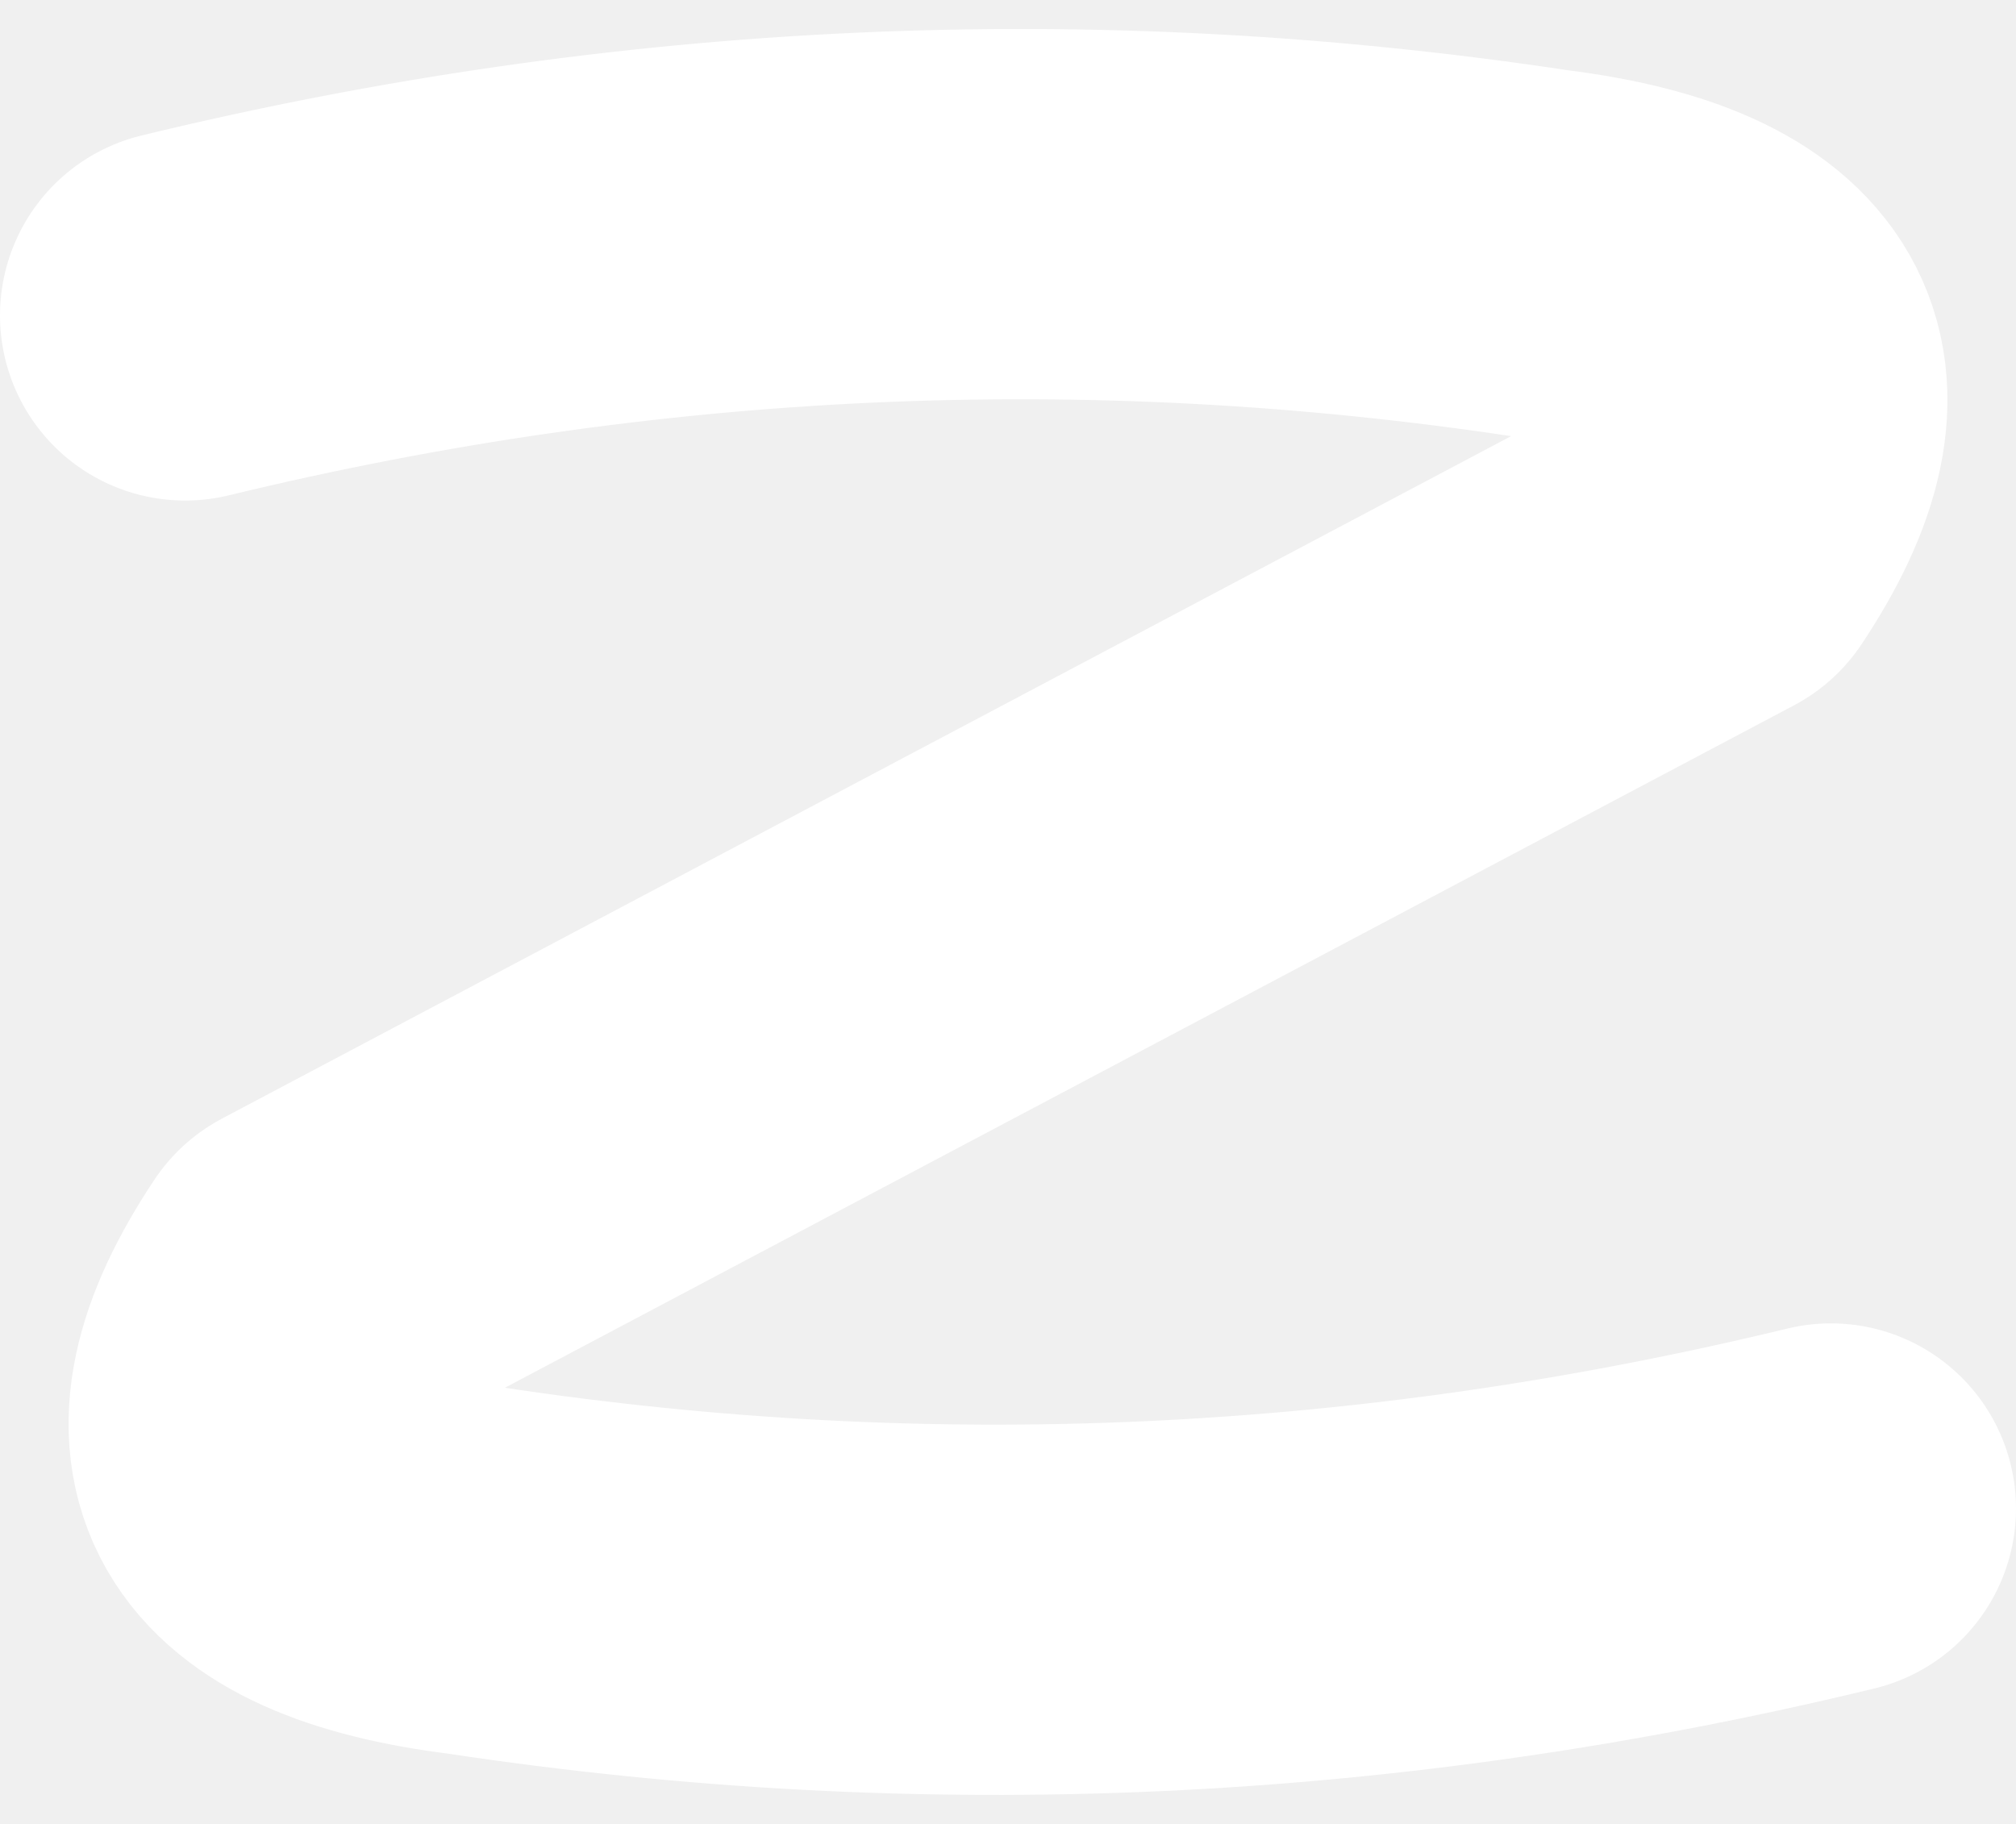
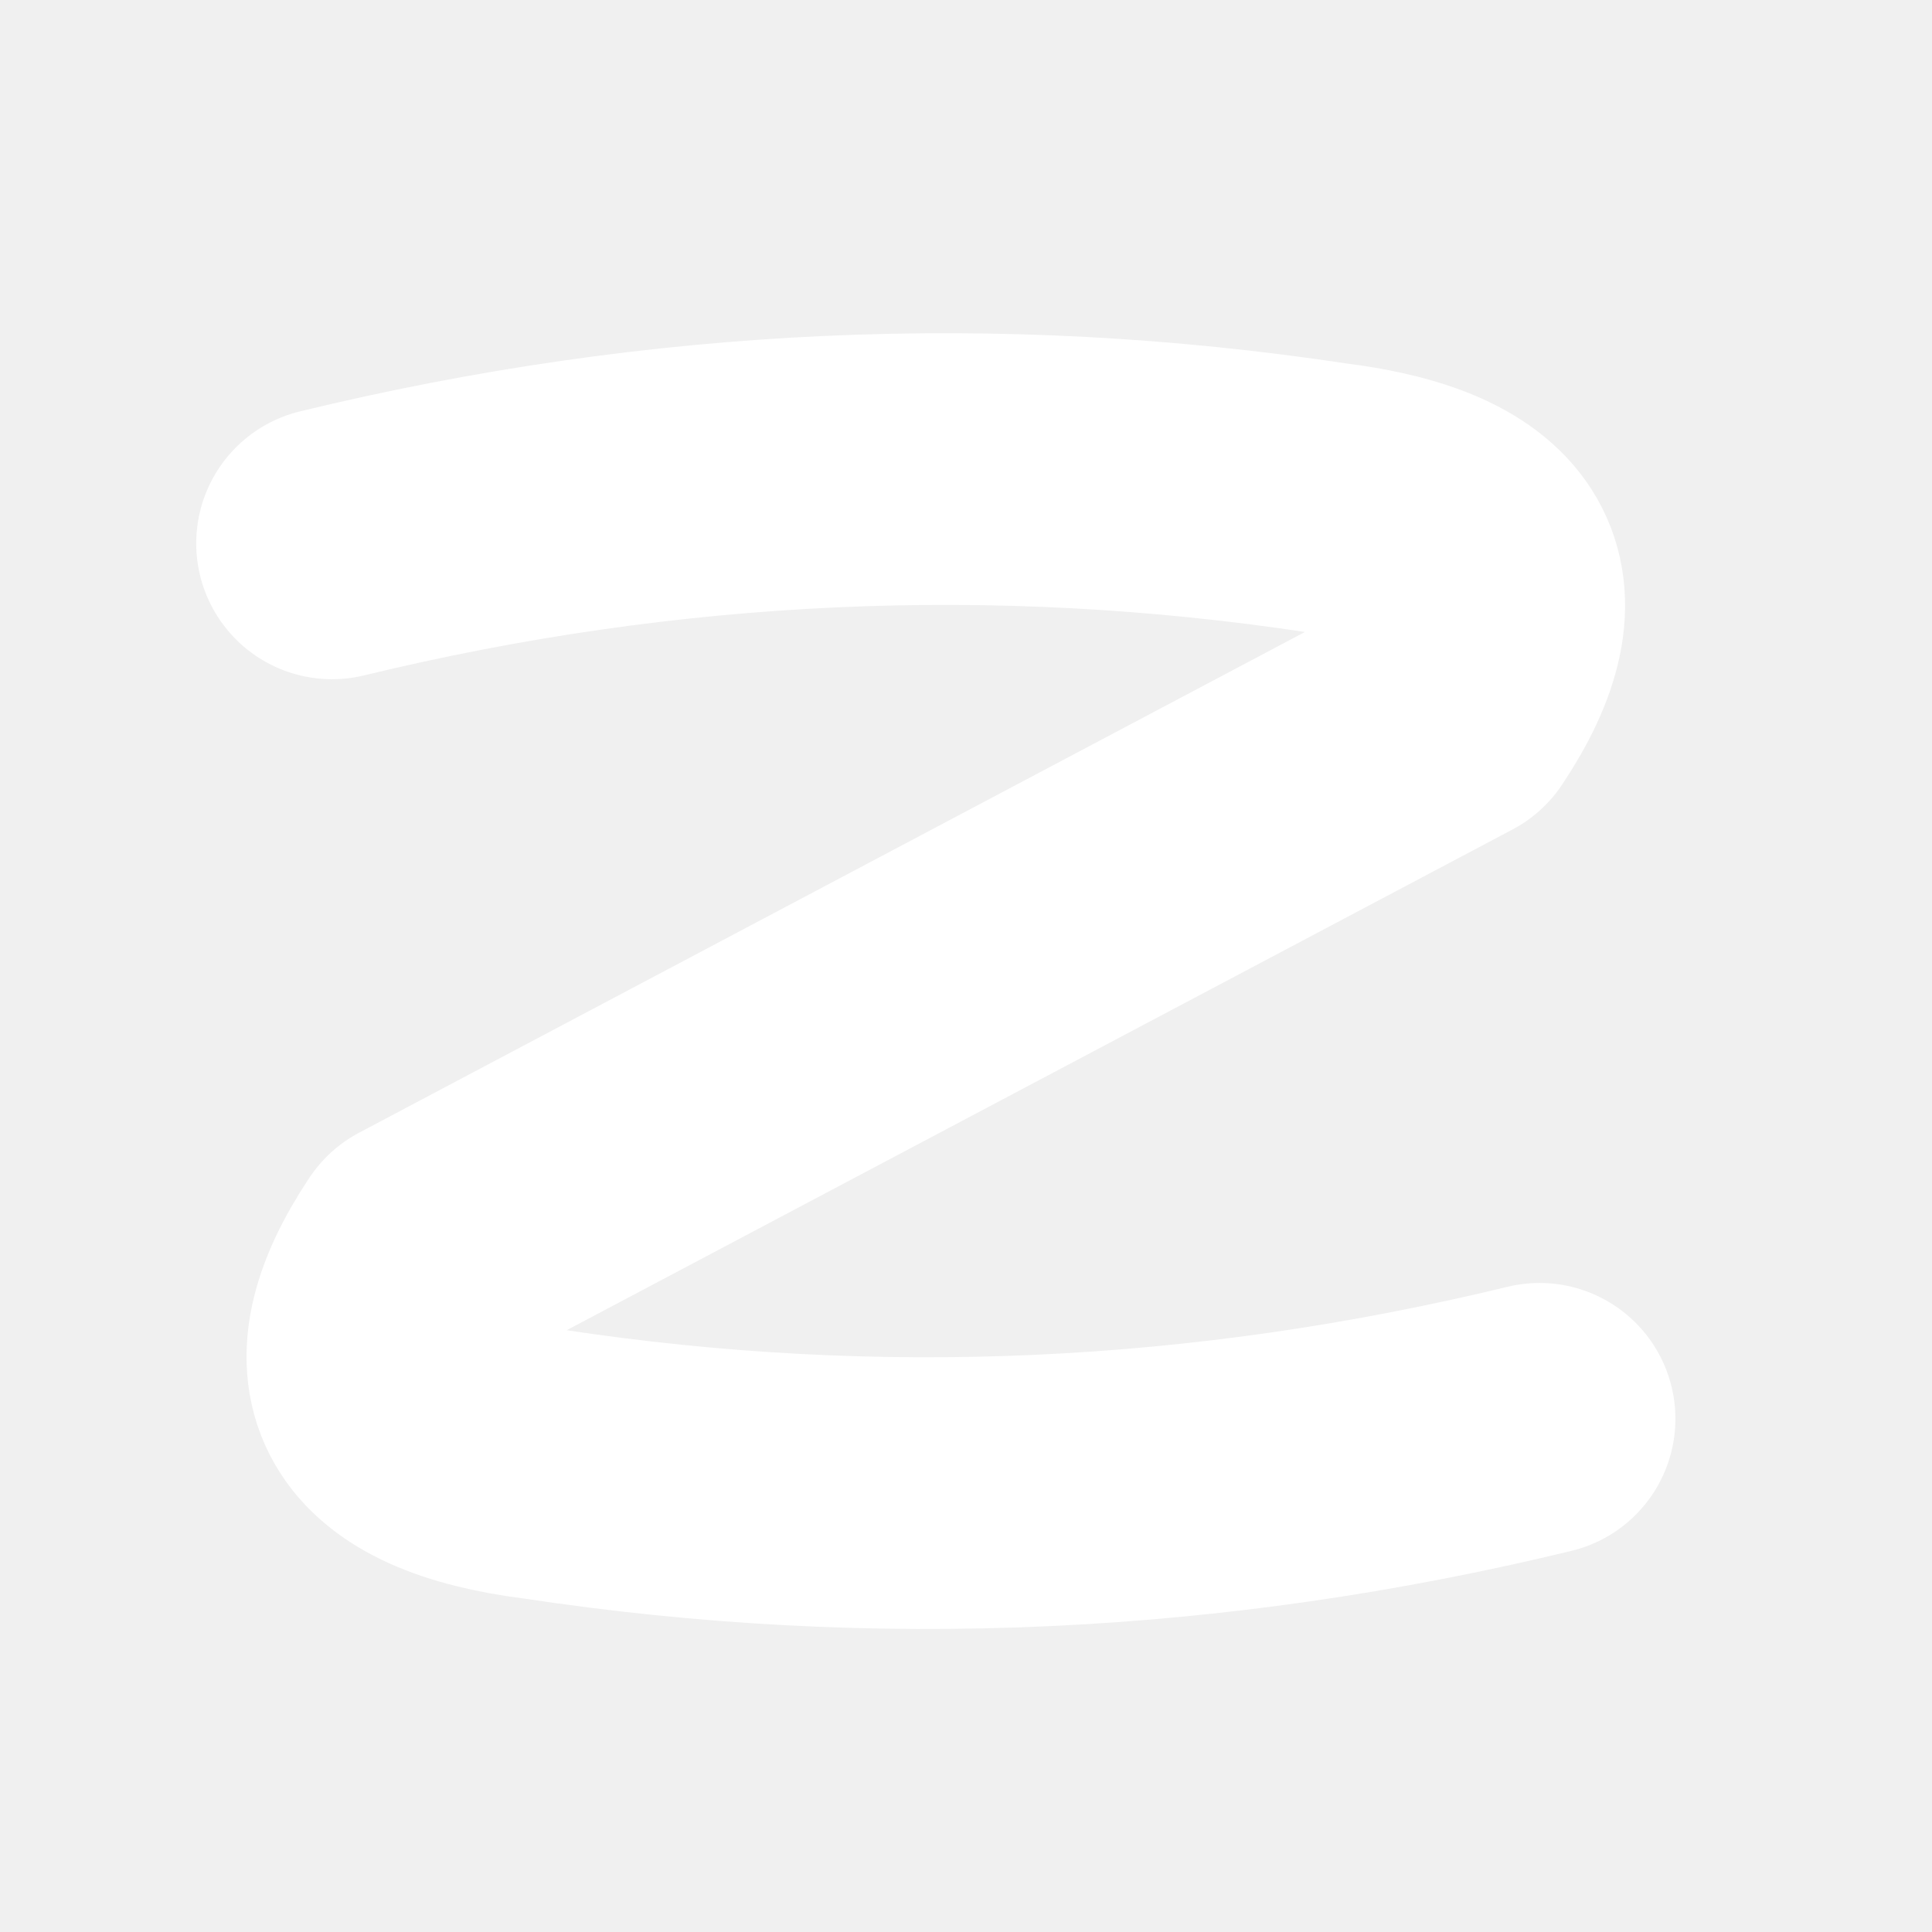
- <svg xmlns="http://www.w3.org/2000/svg" viewBox="177.379 170.097 237.238 214.644" width="237.238" height="214.644" fill="none" role="img">
-   <path d="M 199.166 207.216 C 252.424 194.305 305.681 191.884 358.939 199.953 C 384.761 203.181 391.216 214.478 378.305 233.844 L 213.691 320.993 C 200.78 340.36 207.235 351.657 233.057 354.884 C 286.315 362.954 339.572 360.533 392.83 347.622" stroke="#FFFFFF" stroke-width="43.574" stroke-linecap="round" stroke-linejoin="round" />
+ <svg xmlns="http://www.w3.org/2000/svg" viewBox="0 0 128 128">
+   <path d="M22 36Q55 28 88 33Q104 35 96 47L28 83Q20 95 36 97Q69 102 102 94" fill="none" stroke="#FFFFFF" stroke-width="18" stroke-linecap="round" stroke-linejoin="round" />
</svg>
